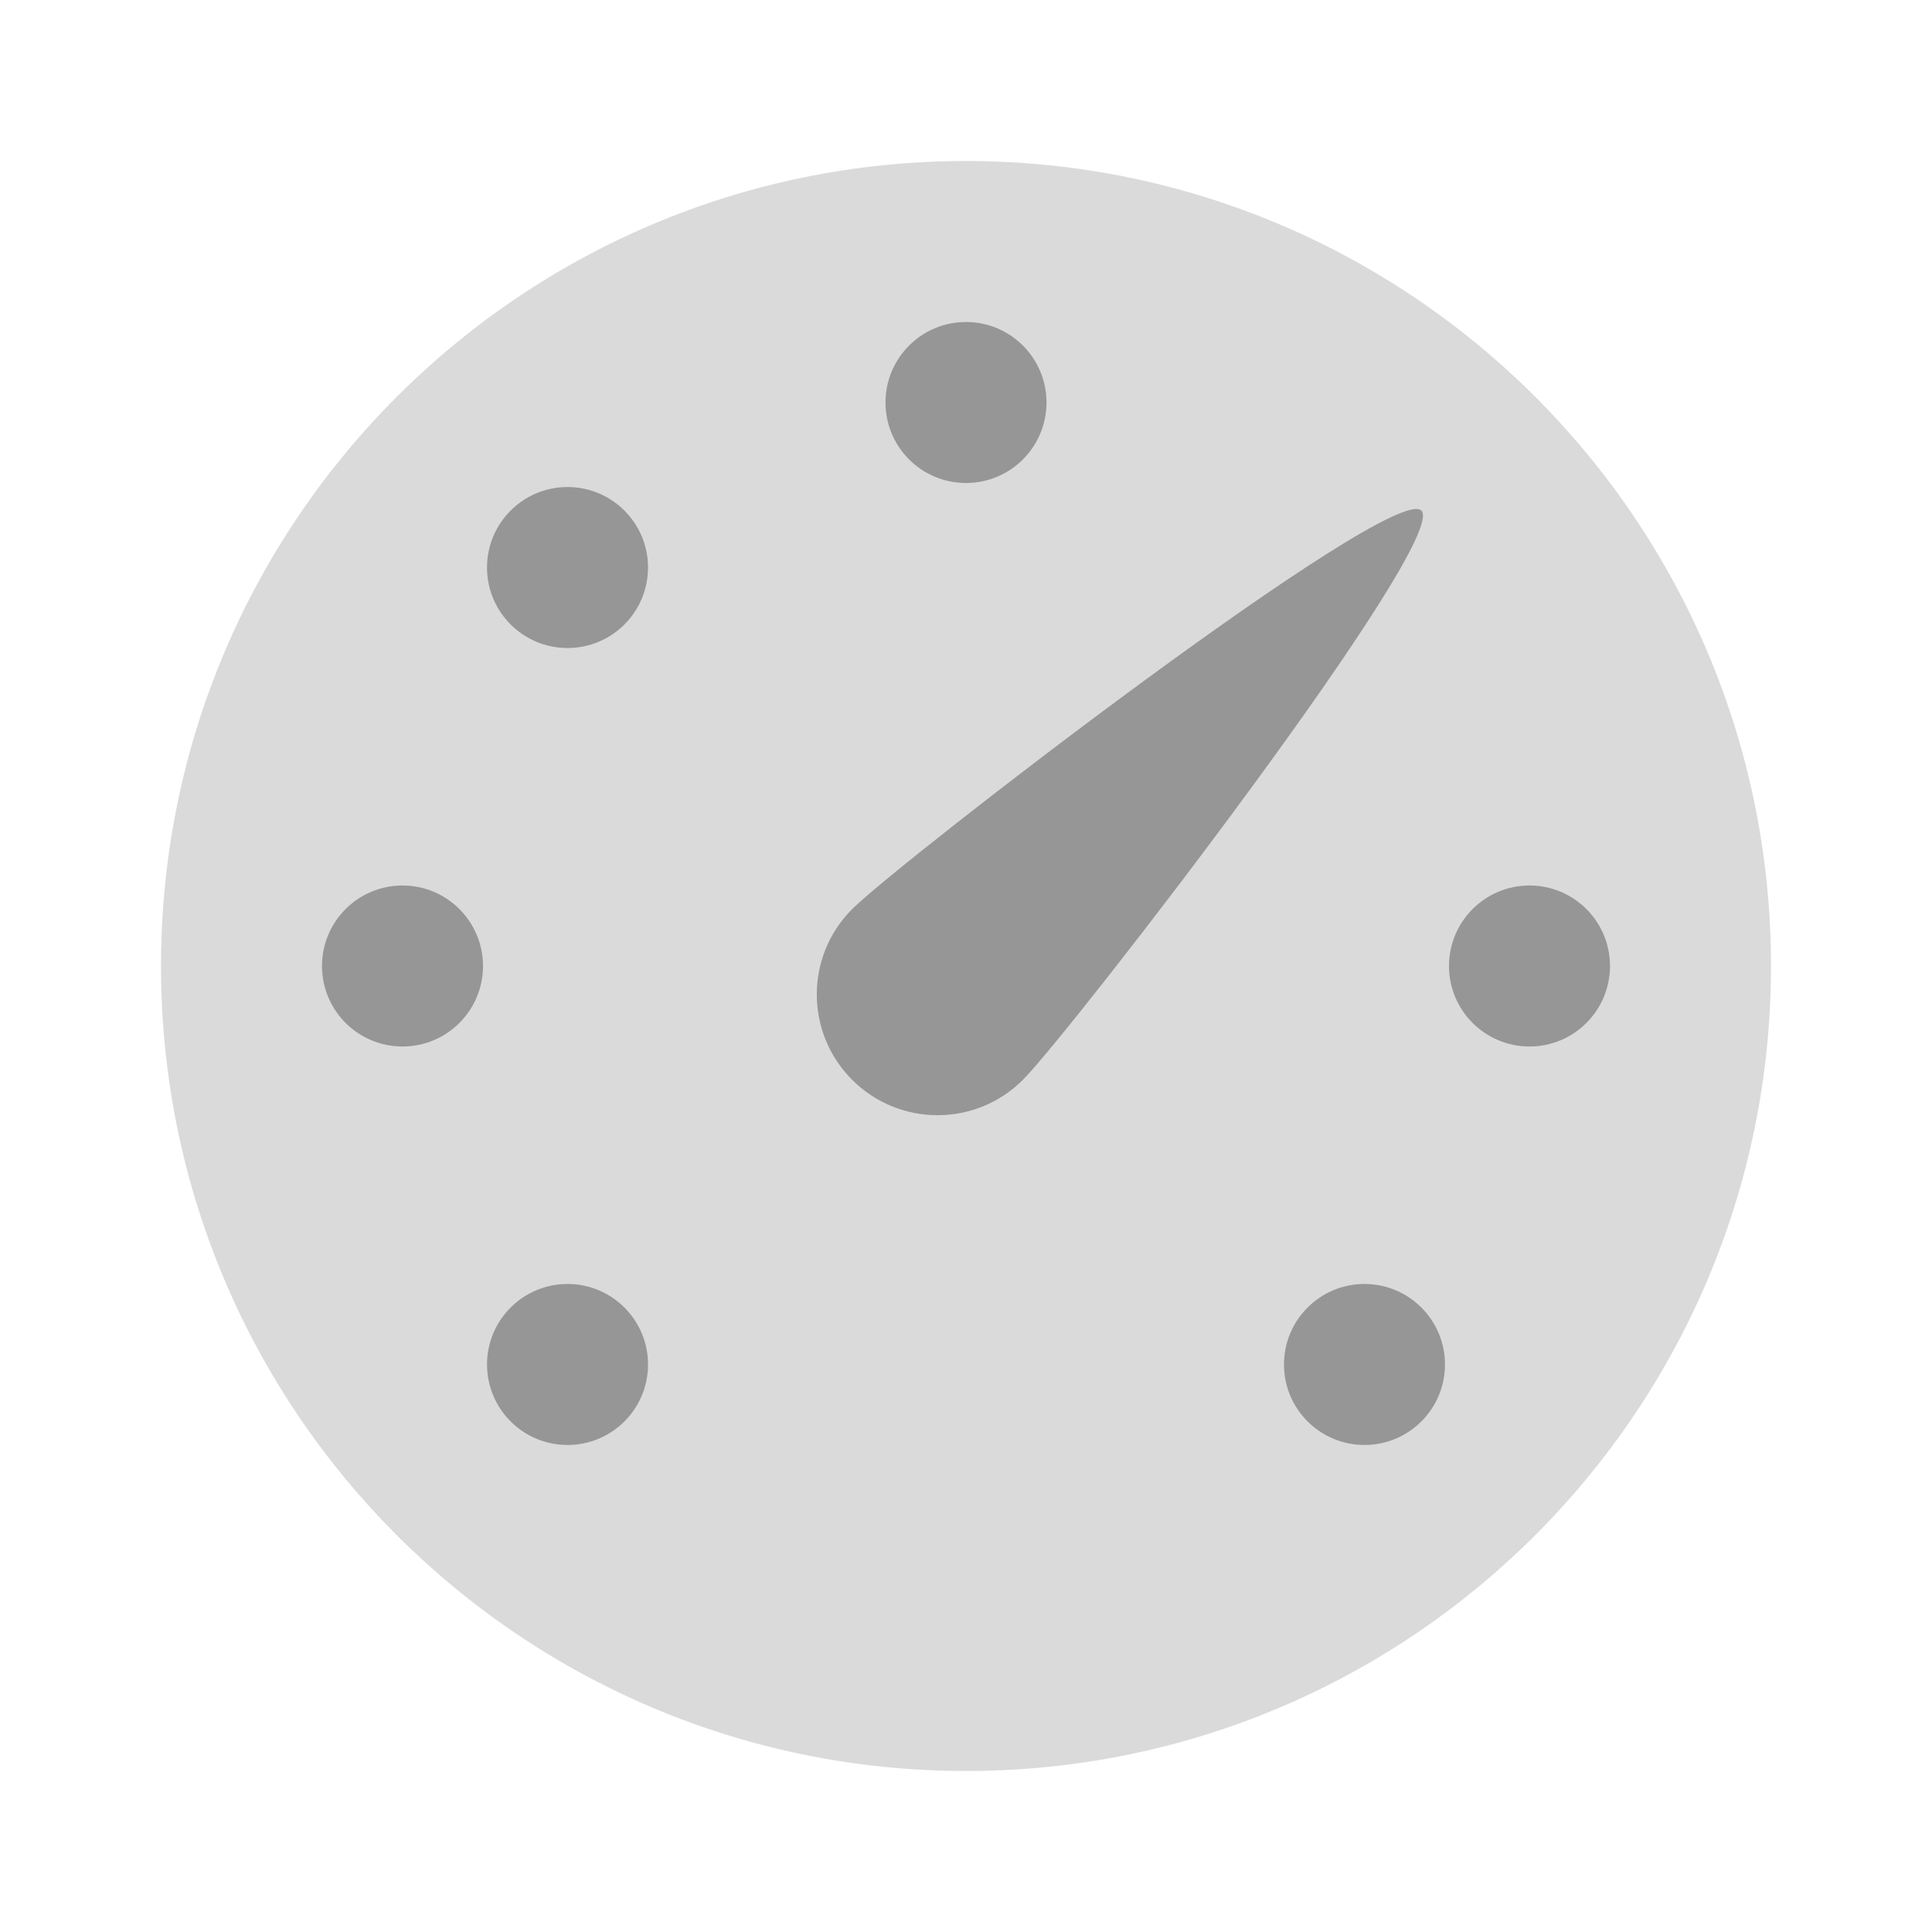
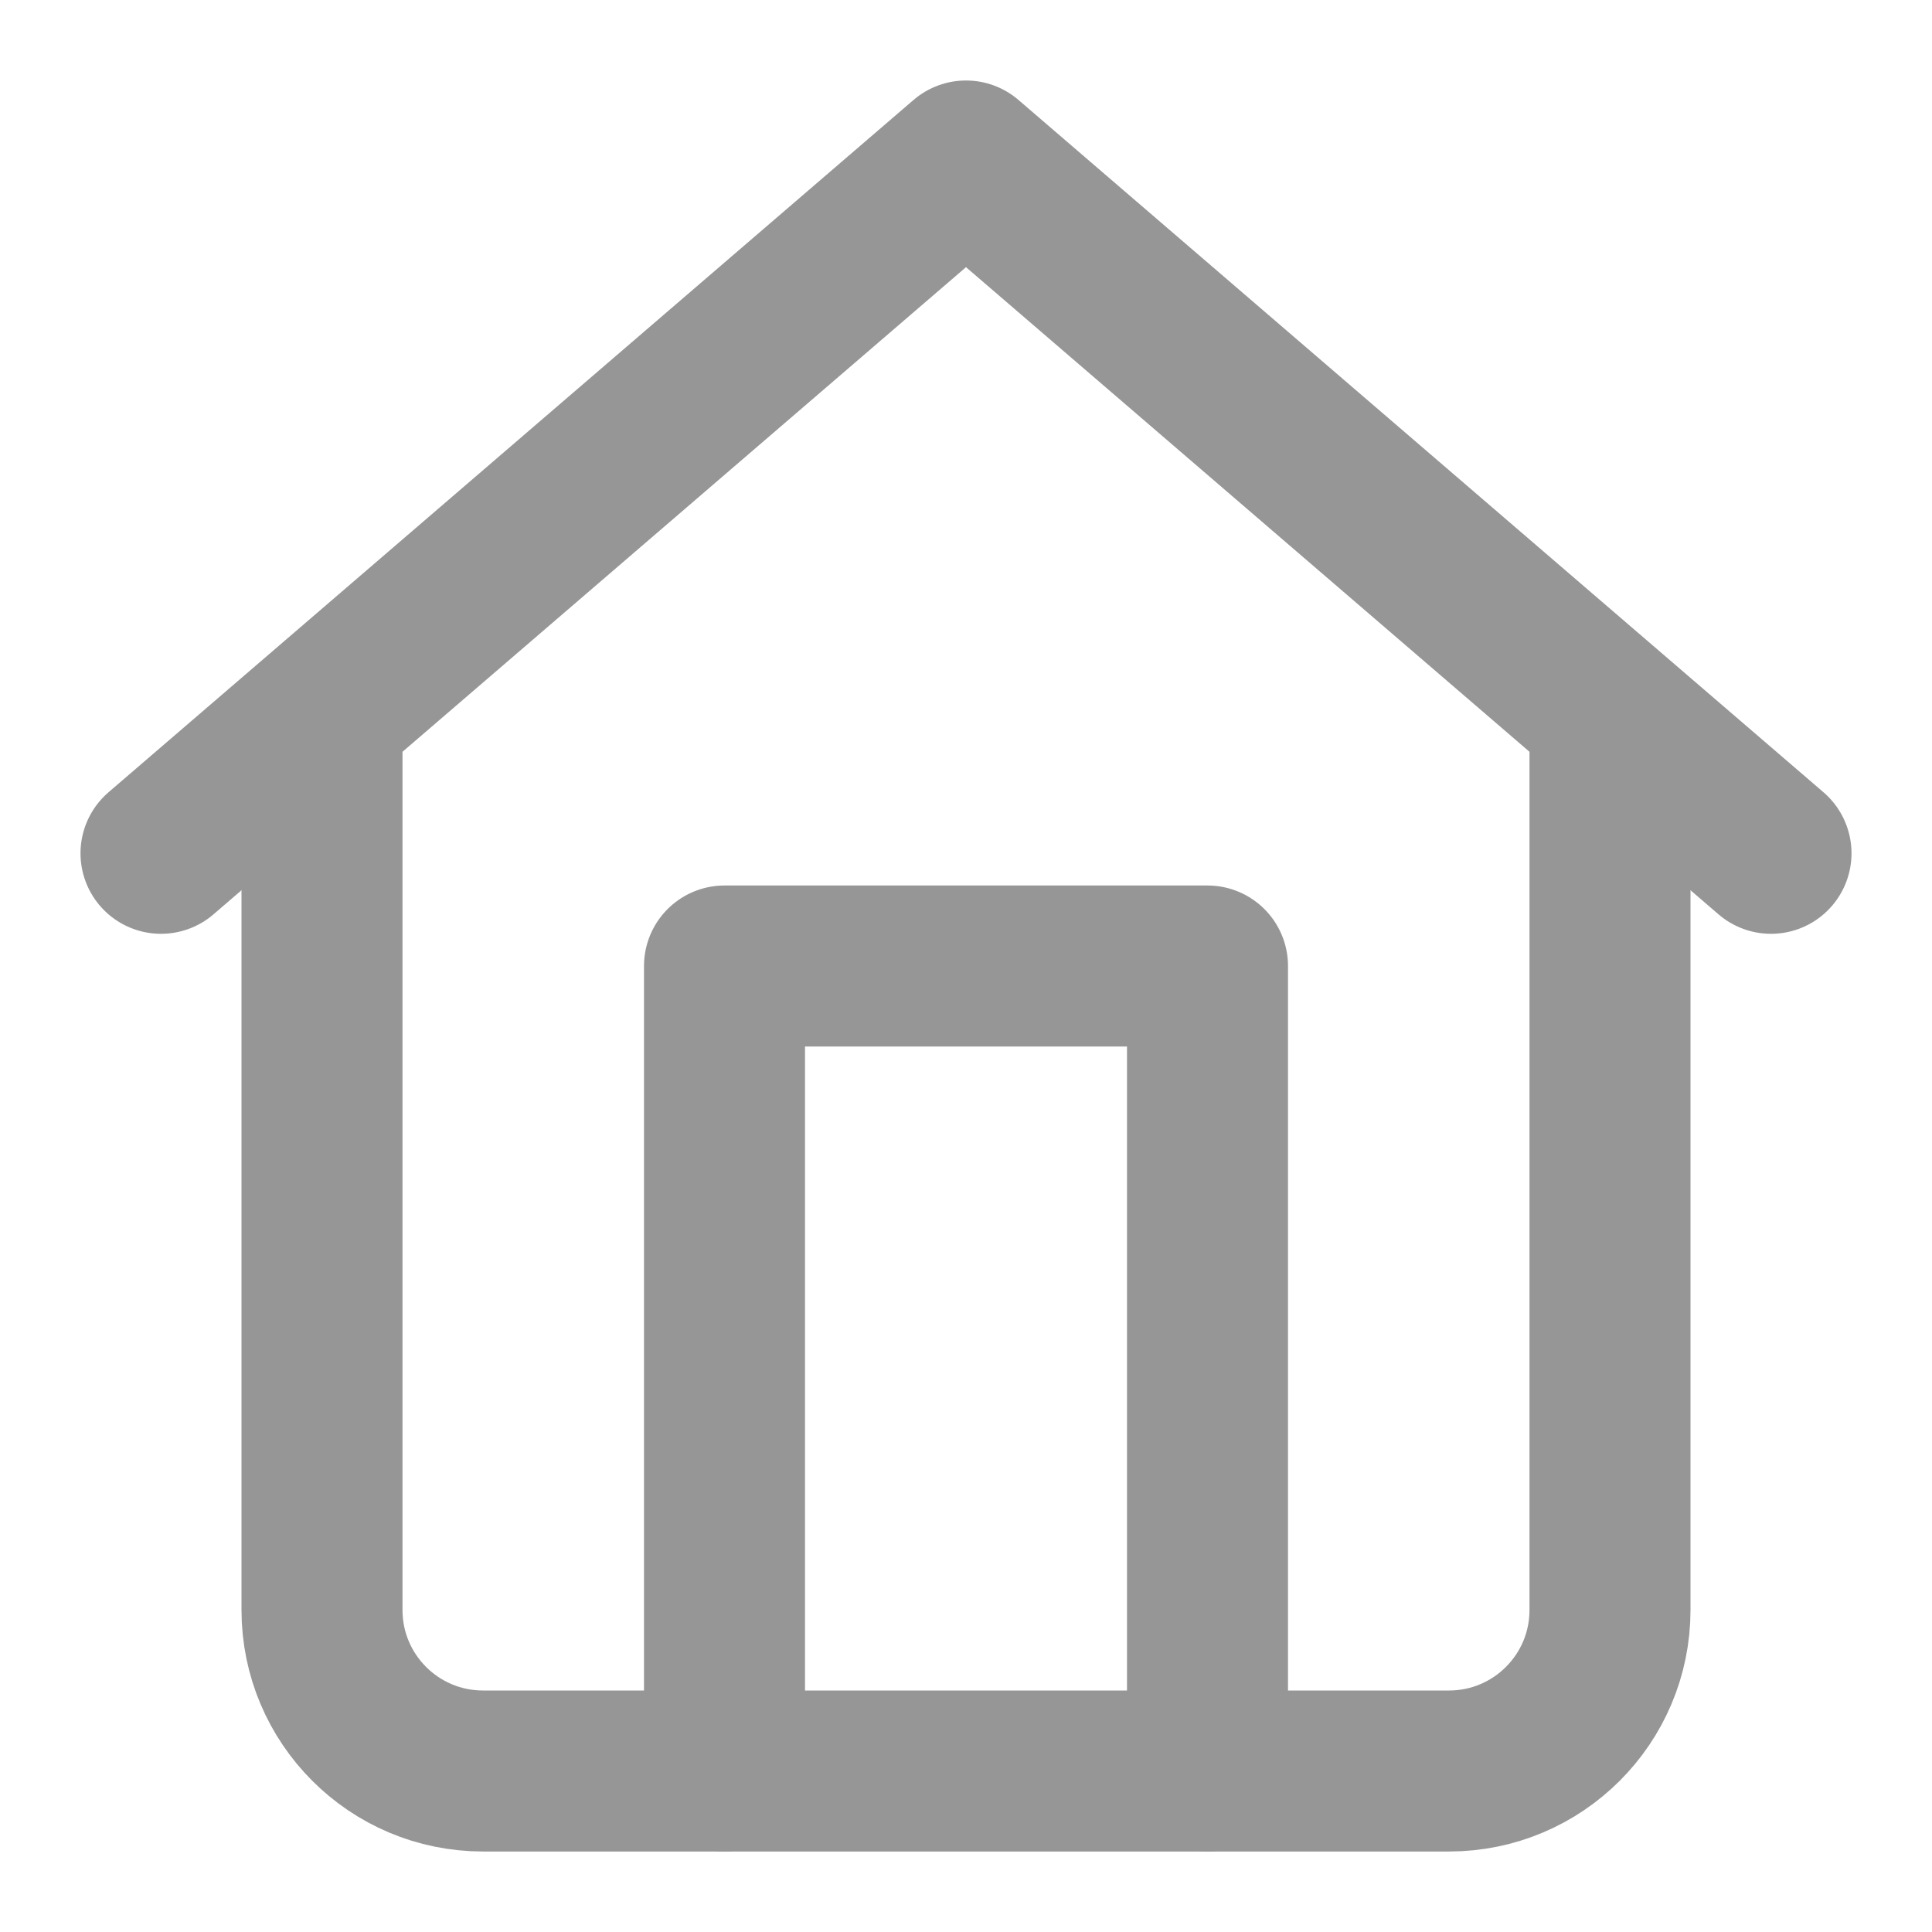
- <svg xmlns="http://www.w3.org/2000/svg" viewBox="0 0 24 24">
-   <circle cx="12" cy="12" r="10" opacity=".35" fill="#969696" />
-   <circle cx="12" cy="5" r="1" fill="#969696" />
-   <circle cx="19" cy="12" r="1" fill="#969696" />
-   <path d="M10.586,13.414c-0.586-0.586-0.586-1.536,0-2.121c0.586-0.586,6.708-5.313,7.071-4.95c0.363,0.363-4.364,6.485-4.95,7.071C12.121,14,11.172,14,10.586,13.414z" fill="#969696" />
-   <circle cx="5" cy="12" r="1" fill="#969696" />
-   <circle cx="7.05" cy="16.95" r="1" fill="#969696" />
-   <circle cx="16.95" cy="16.95" r="1" fill="#969696" />
-   <circle cx="7.05" cy="7.05" r="1" fill="#969696" />
+ <svg xmlns="http://www.w3.org/2000/svg" width="24" height="24" viewBox="0 0 24 24" fill="none" stroke="#969696" stroke-width="2" stroke-linecap="round" stroke-linejoin="round">
+   <path d="M20 9v11a2 2 0 0 1-2 2H6a2 2 0 0 1-2-2V9" />
+   <path d="M9 22V12h6v10M2 10.6L12 2l10 8.6" />
</svg>
